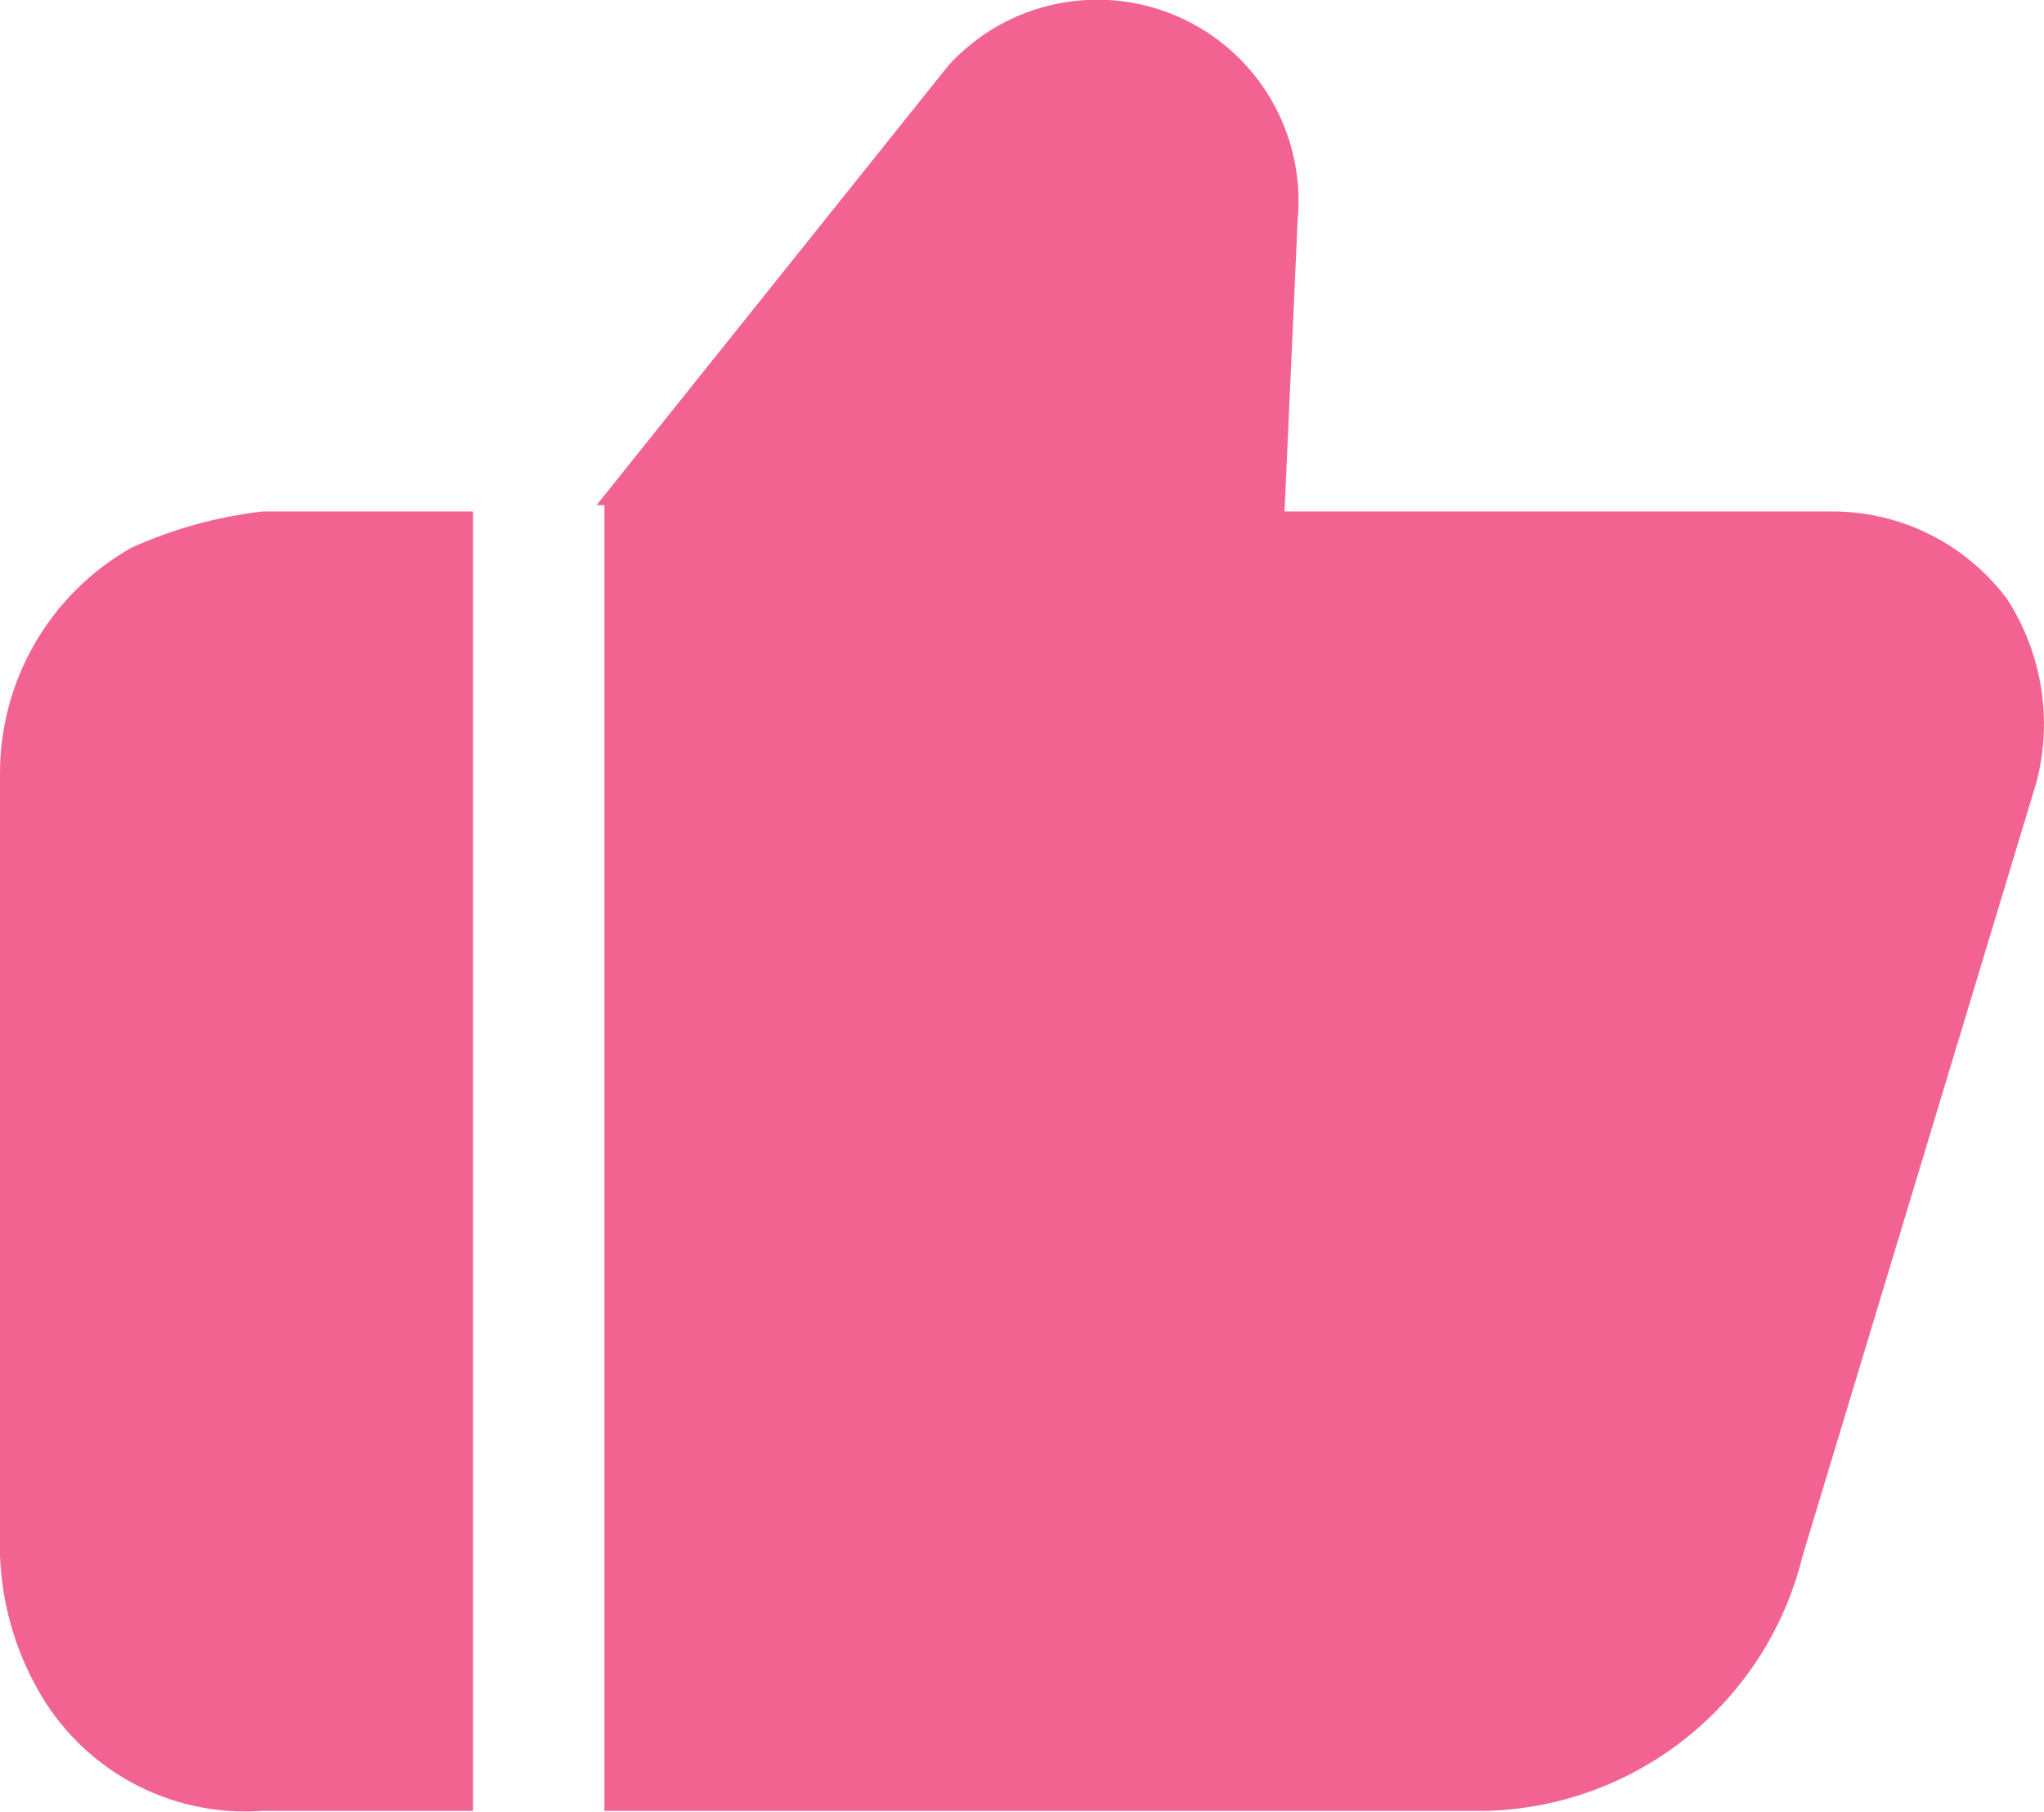
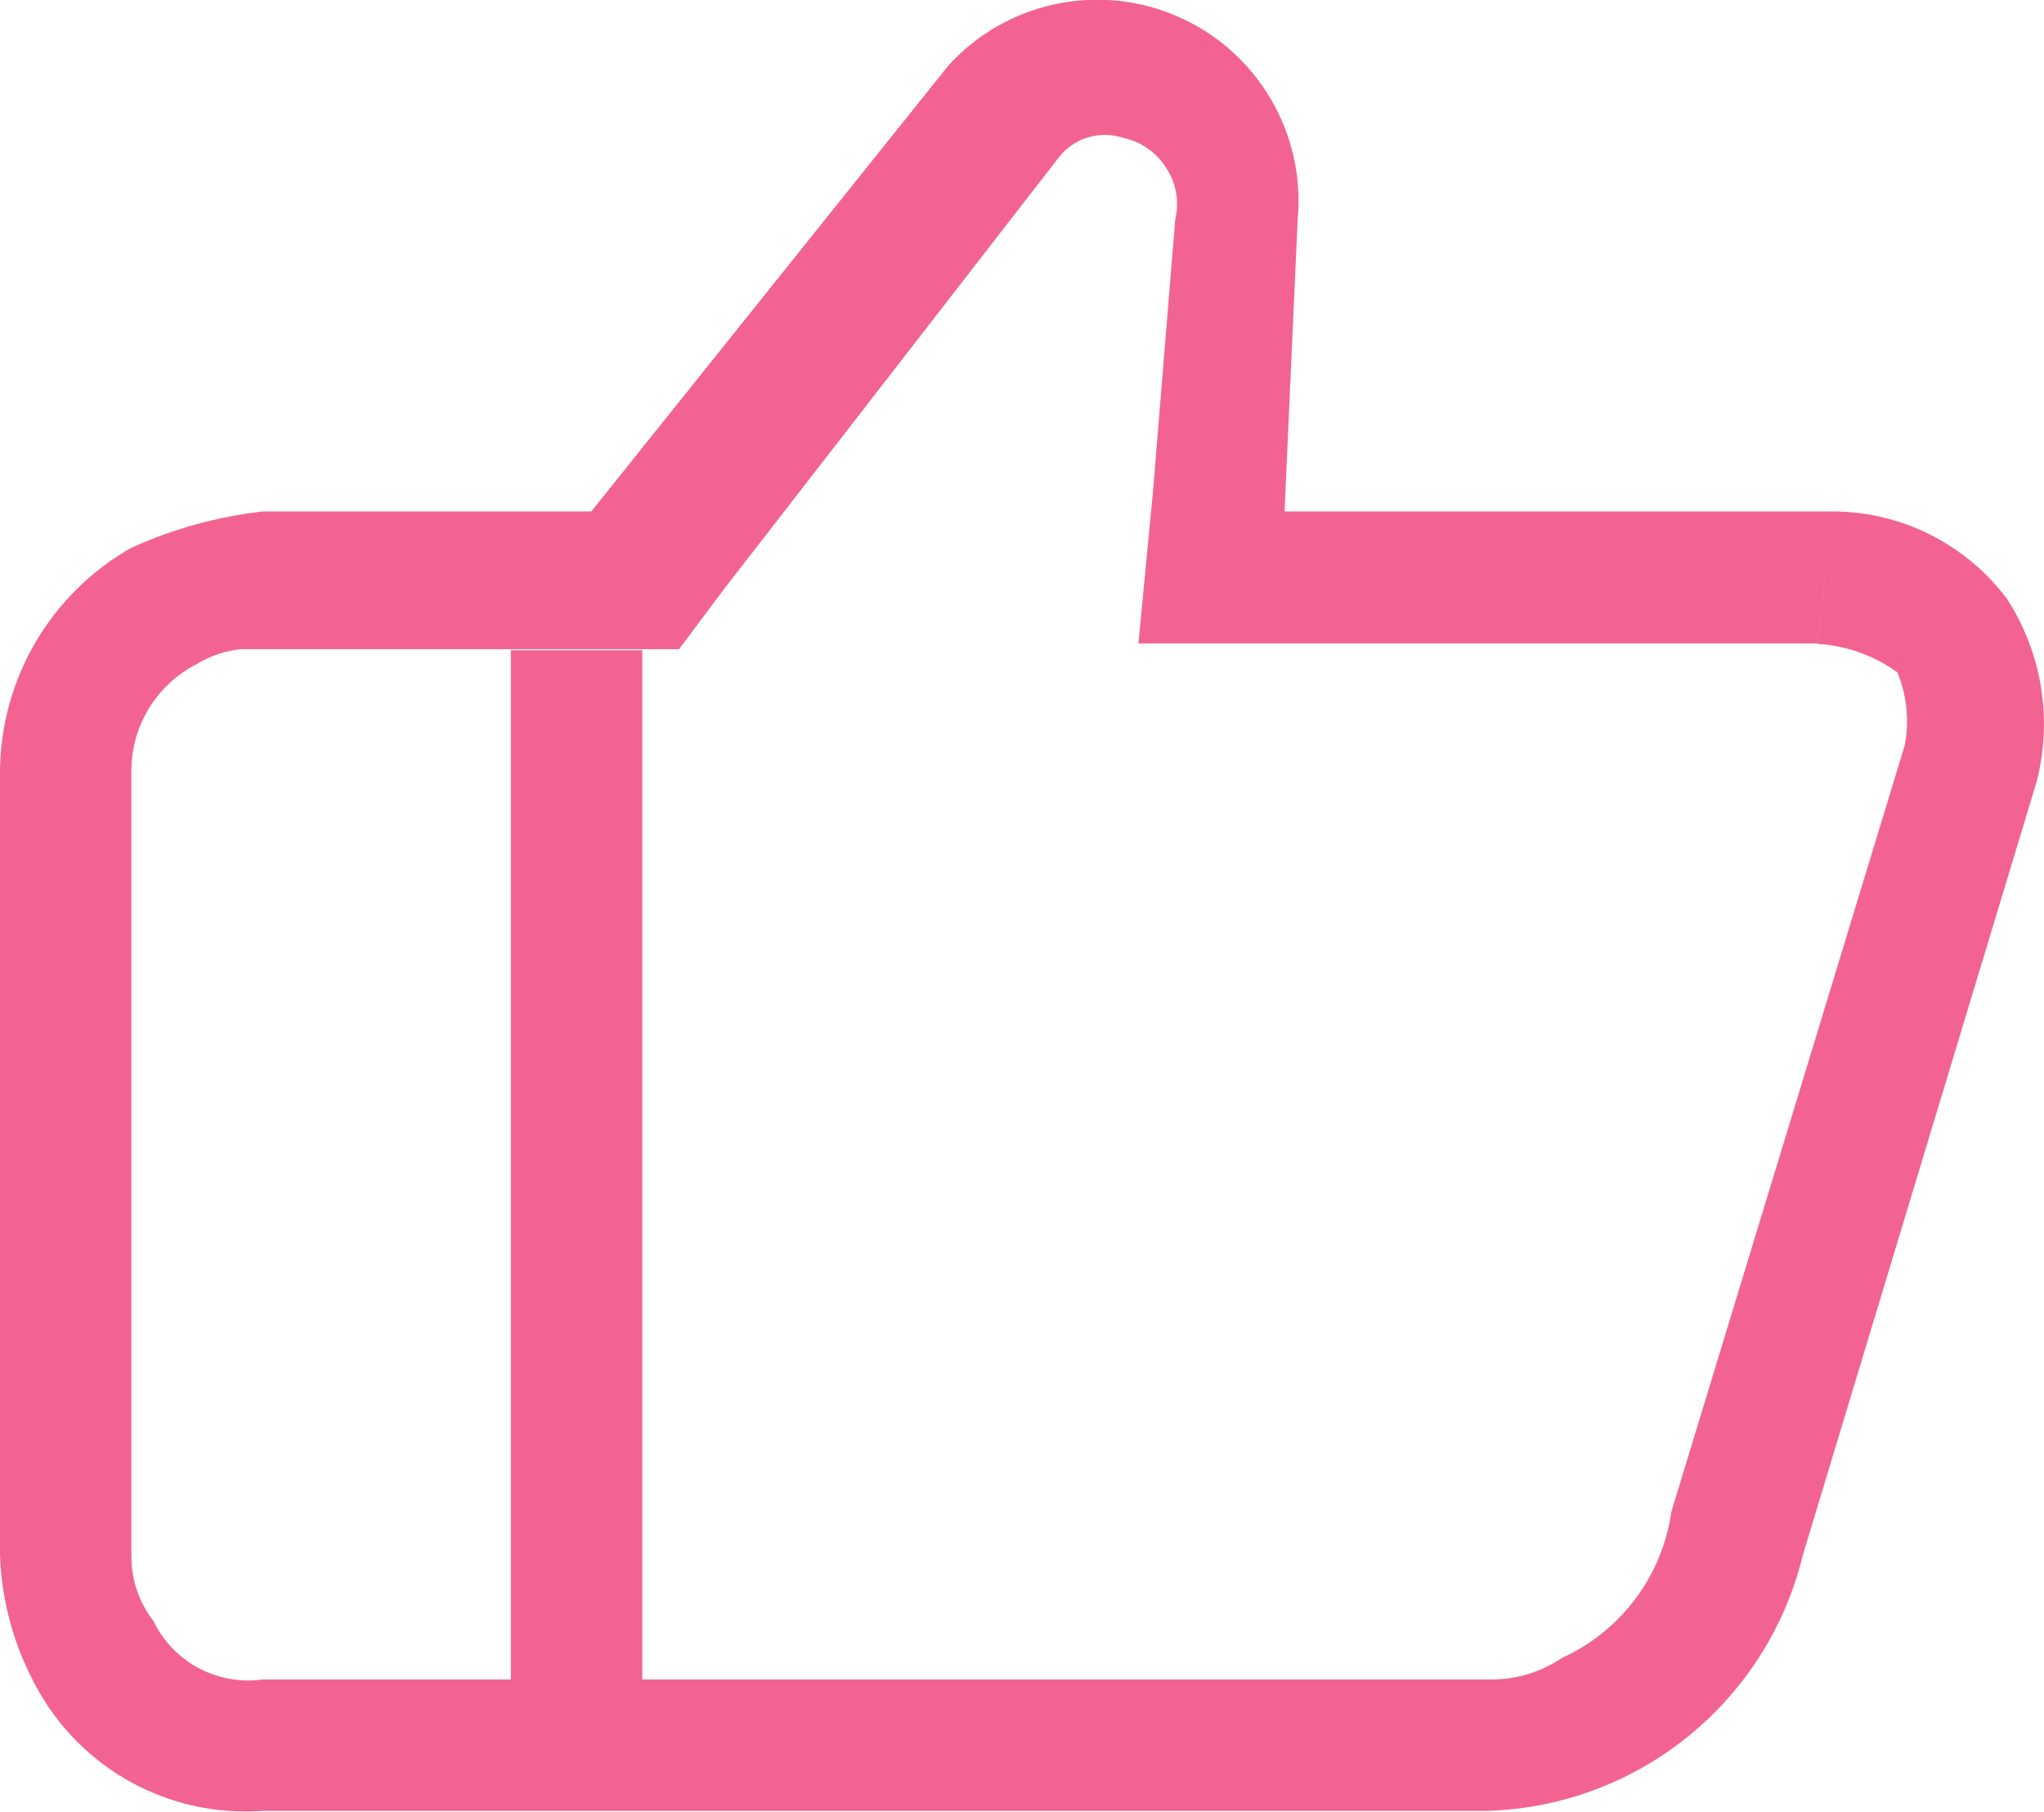
<svg viewBox="0 0 38.89 34.47" width="22px">
  <defs>
    <style>.cls-1 {fill: #f36392;}</style>
  </defs>
  <g>
-     <path class="cls-1" d="M12.06,35.27V10.43h-.15l6.7-8.37A3.83,3.83,0,0,1,25.25,5L25,10.55H35.42a4.15,4.15,0,0,1,3.33,1.67,4.38,4.38,0,0,1,.56,3.47L34.86,30.41a6.37,6.37,0,0,1-6,4.86Zm-2.5,0h-4a4.52,4.52,0,0,1-4.31-2.36,5.61,5.61,0,0,1-.69-2.5V15.55a4.93,4.93,0,0,1,2.5-4.31,8.38,8.38,0,0,1,2.5-.69h4Z" transform="translate(-0.56 -0.82)" />
+     <path class="cls-1" d="M10.28,32.77h2.5V13.19h-2.5ZM25,10.55H35.42a4.15,4.15,0,0,1,3.33,1.67,4.38,4.38,0,0,1,.56,3.47L34.86,30.41a6.37,6.37,0,0,1-6,4.86H5.56a4.52,4.52,0,0,1-4.31-2.36,5.61,5.61,0,0,1-.69-2.5V15.55a4.93,4.93,0,0,1,2.5-4.31,8.38,8.38,0,0,1,2.5-.69h6.25l6.8-8.49A3.83,3.83,0,0,1,25.25,5Zm10.14,2.51H22.22l.28-2.92L22.92,5a1.26,1.26,0,0,0-.18-1,1.28,1.28,0,0,0-.82-.56,1.11,1.11,0,0,0-1.25.42l-6.36,8.2-.83,1.11H5.14a2,2,0,0,0-.83.28,2.28,2.28,0,0,0-1.25,2.08V30.41a2,2,0,0,0,.42,1.25,2,2,0,0,0,2.08,1.11H28.89a2.38,2.38,0,0,0,1.39-.41,3.61,3.61,0,0,0,2.08-2.78L36.8,15l2.5.56L36.8,15a2.45,2.45,0,0,0-.14-1.39,2.89,2.89,0,0,0-1.52-.54l.28-2.5Z" transform="translate(-0.56 -0.82)" />
  </g>
</svg>
